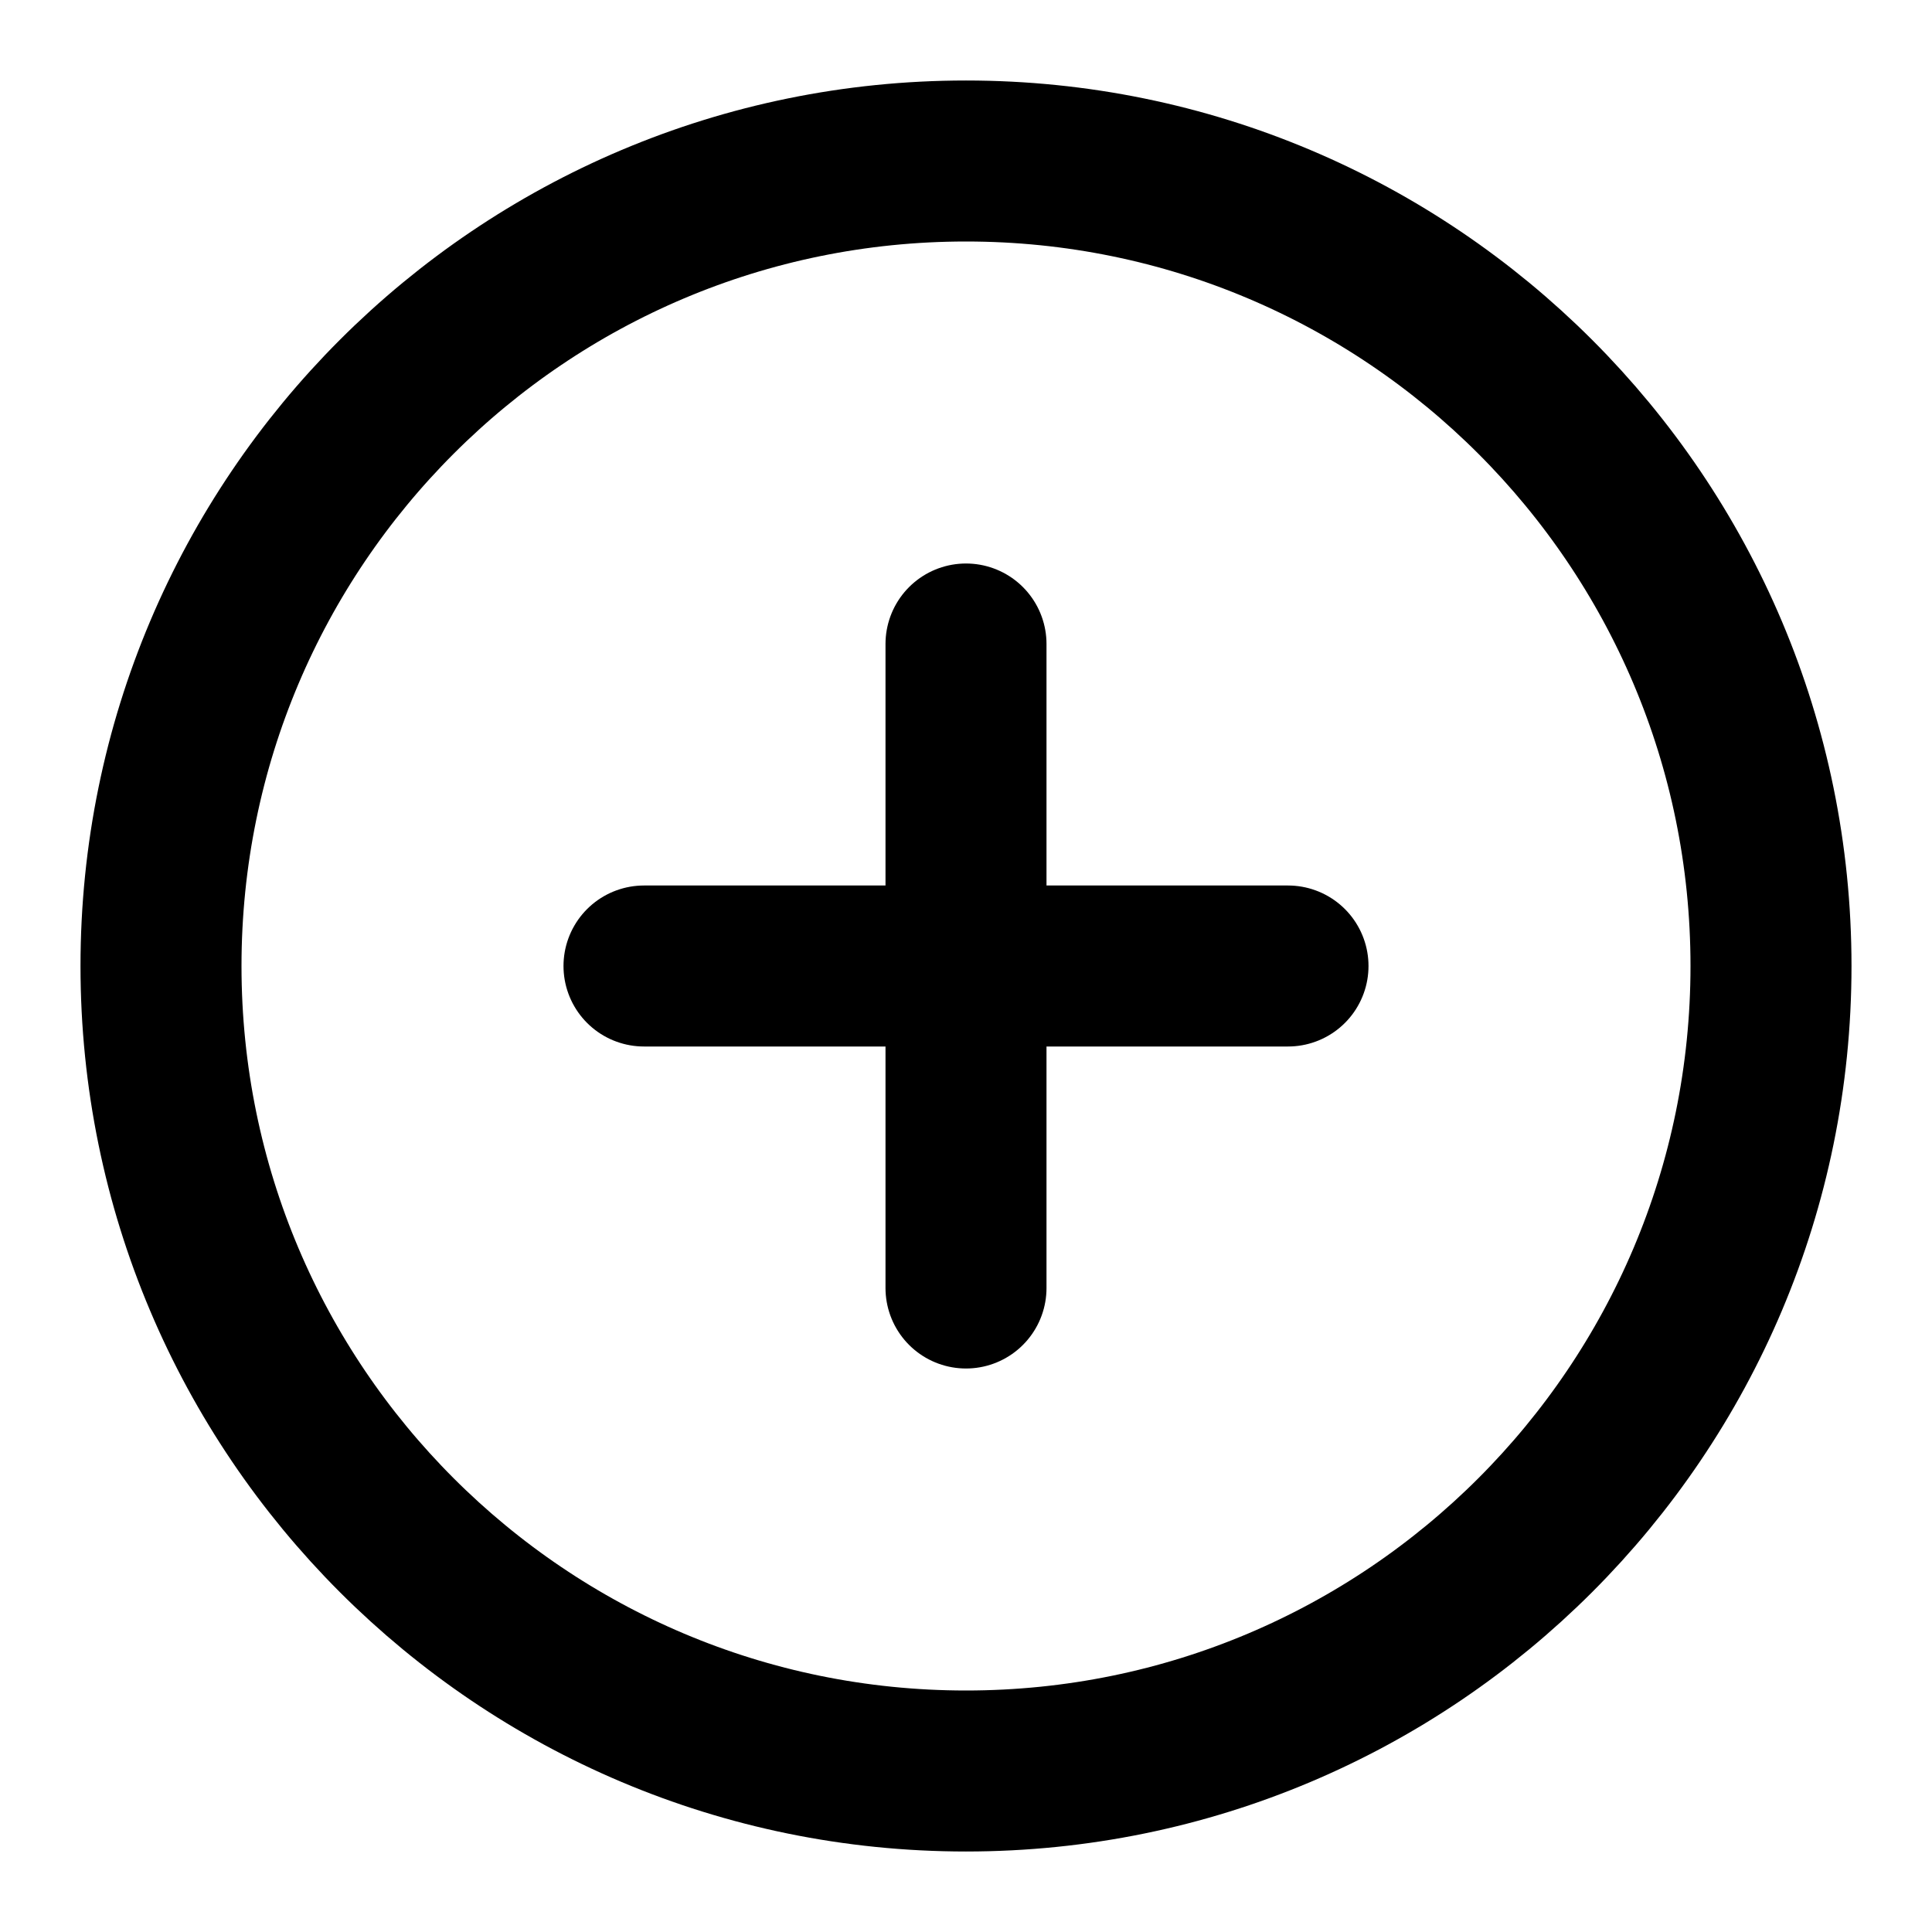
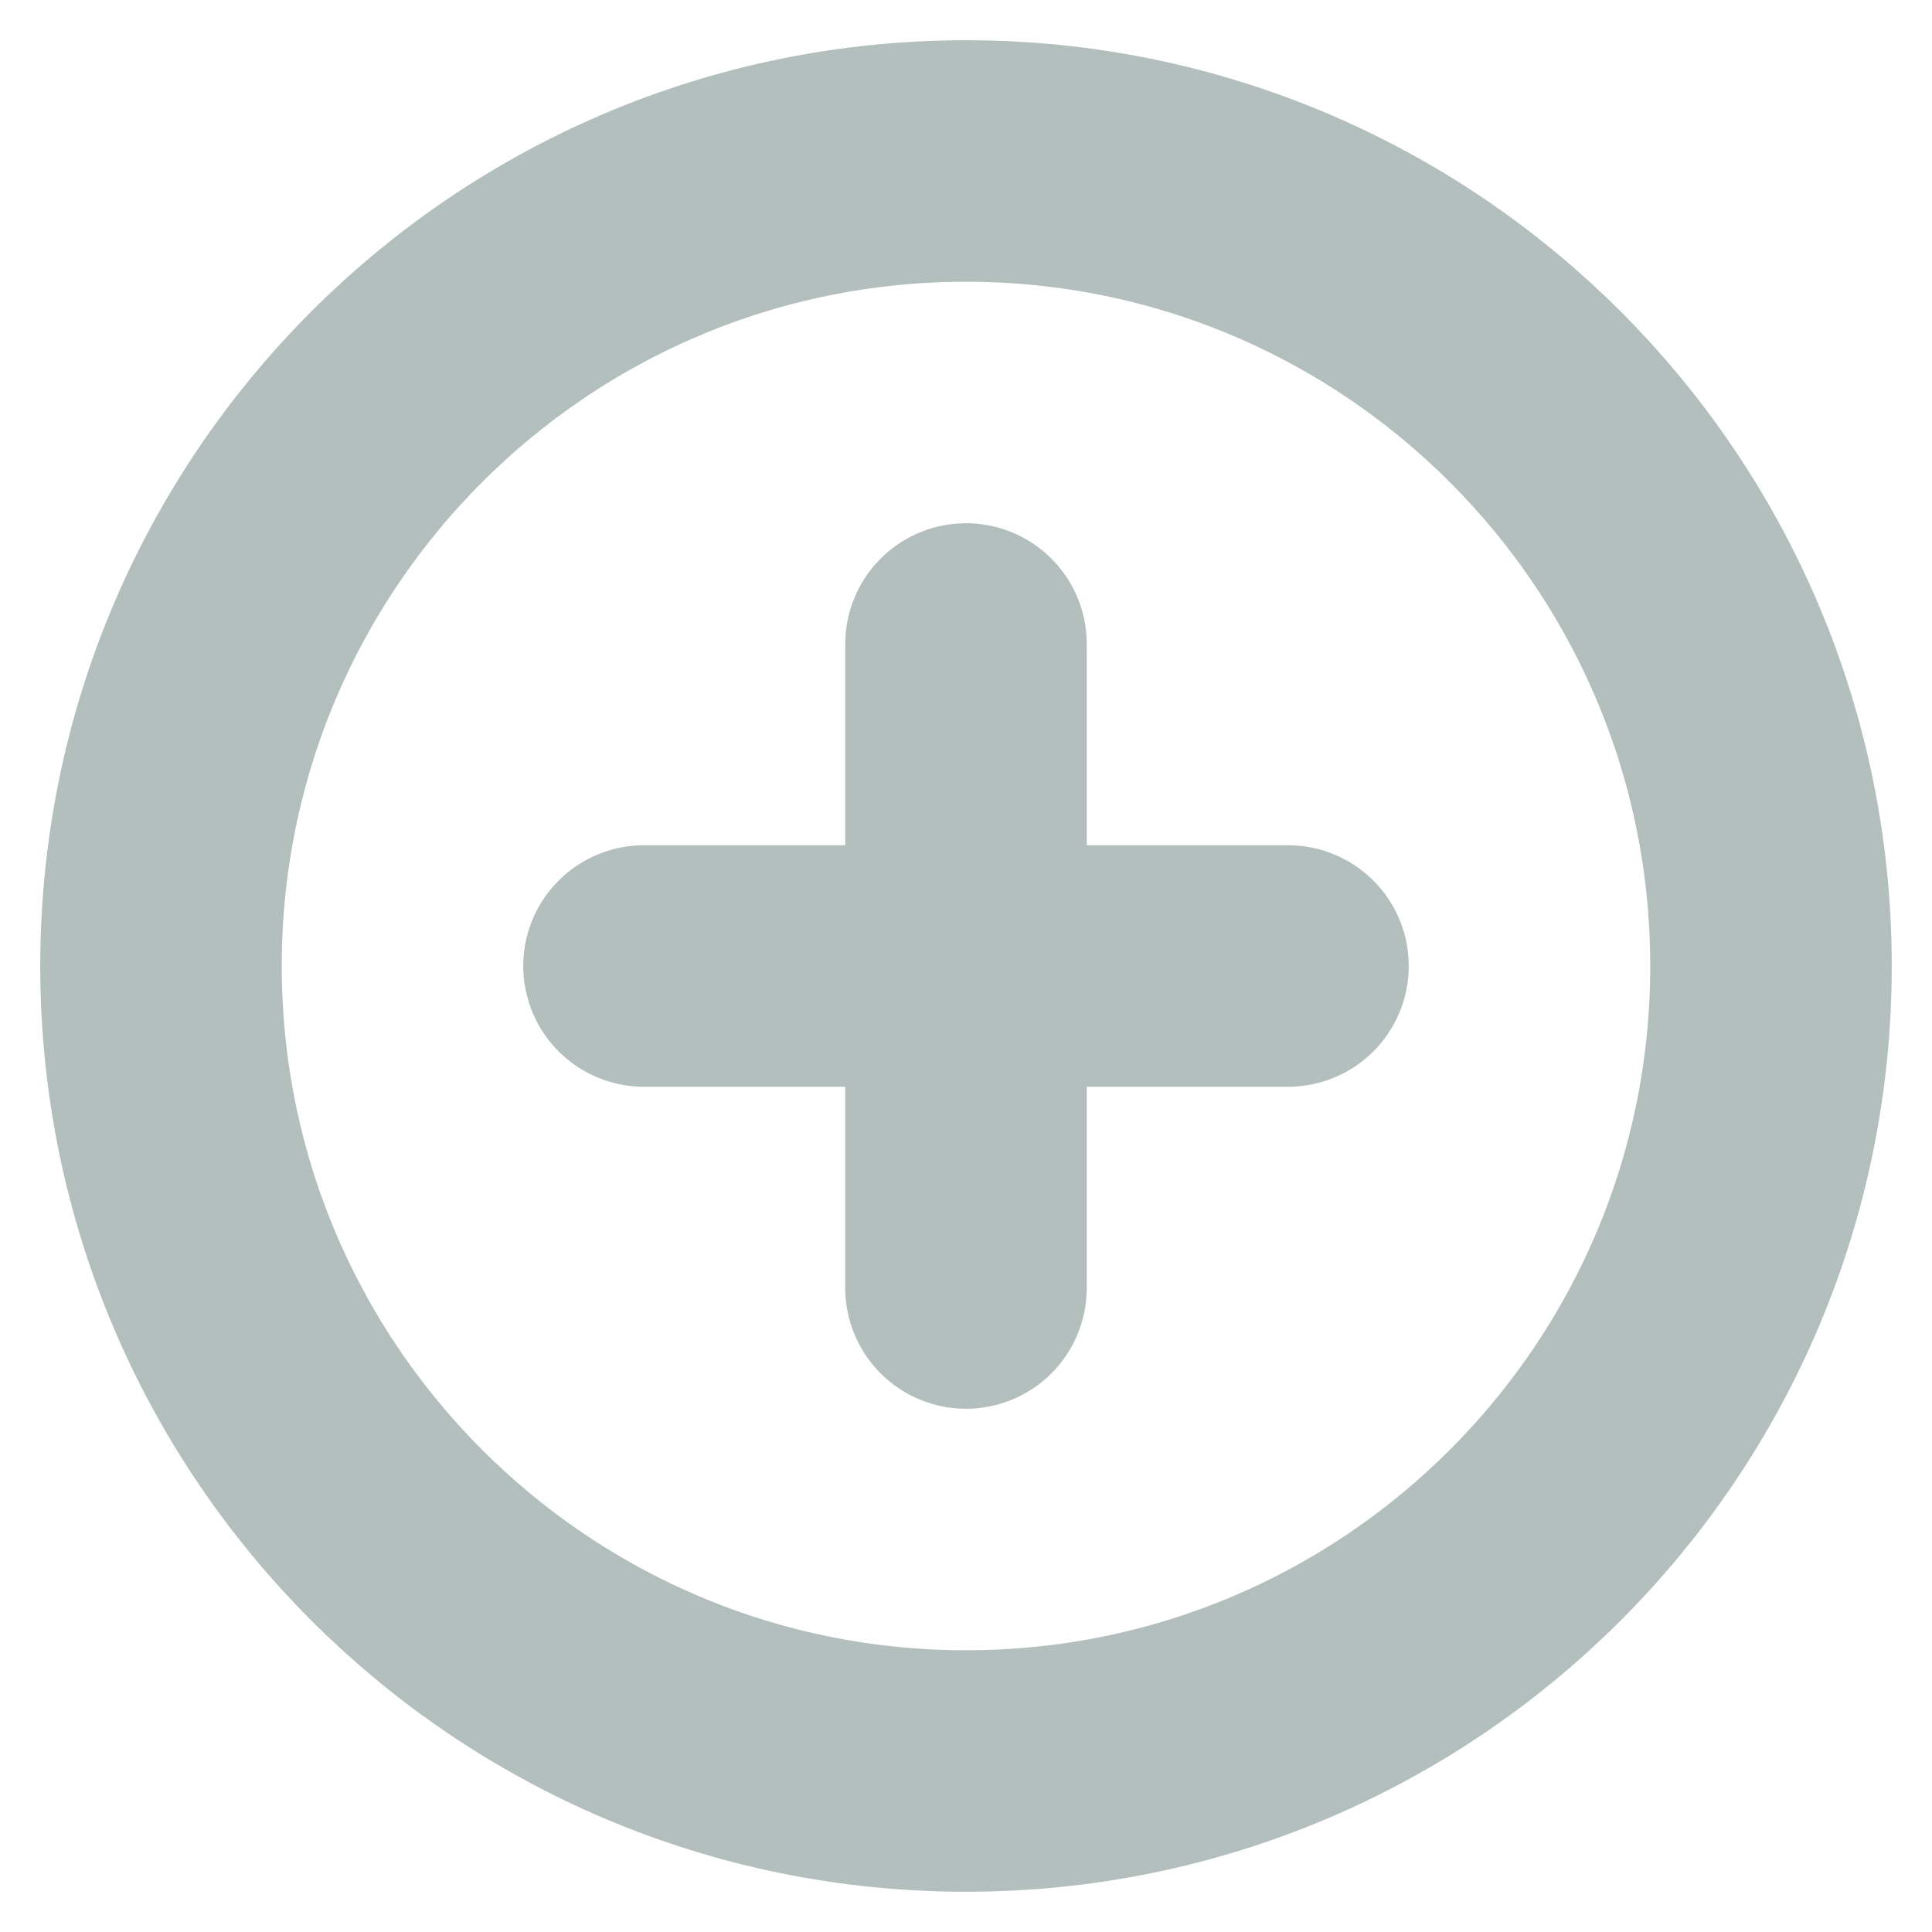
- <svg xmlns="http://www.w3.org/2000/svg" width="24" height="24" viewBox="0 0 24 24" fill="none" stroke="currentColor" stroke-width="2" stroke-linecap="round" stroke-linejoin="round" class="feather feather-plus-circle">
+ <svg xmlns="http://www.w3.org/2000/svg" width="20" height="20" viewBox="0 0 24 24" fill="none" stroke="#b3bfbd" stroke-width="3" stroke-linecap="round" stroke-linejoin="round" class="feather feather-plus-circle">
  <circle cx="12" cy="12" r="10" />
  <line x1="12" y1="8" x2="12" y2="16" />
  <line x1="8" y1="12" x2="16" y2="12" />
</svg>
